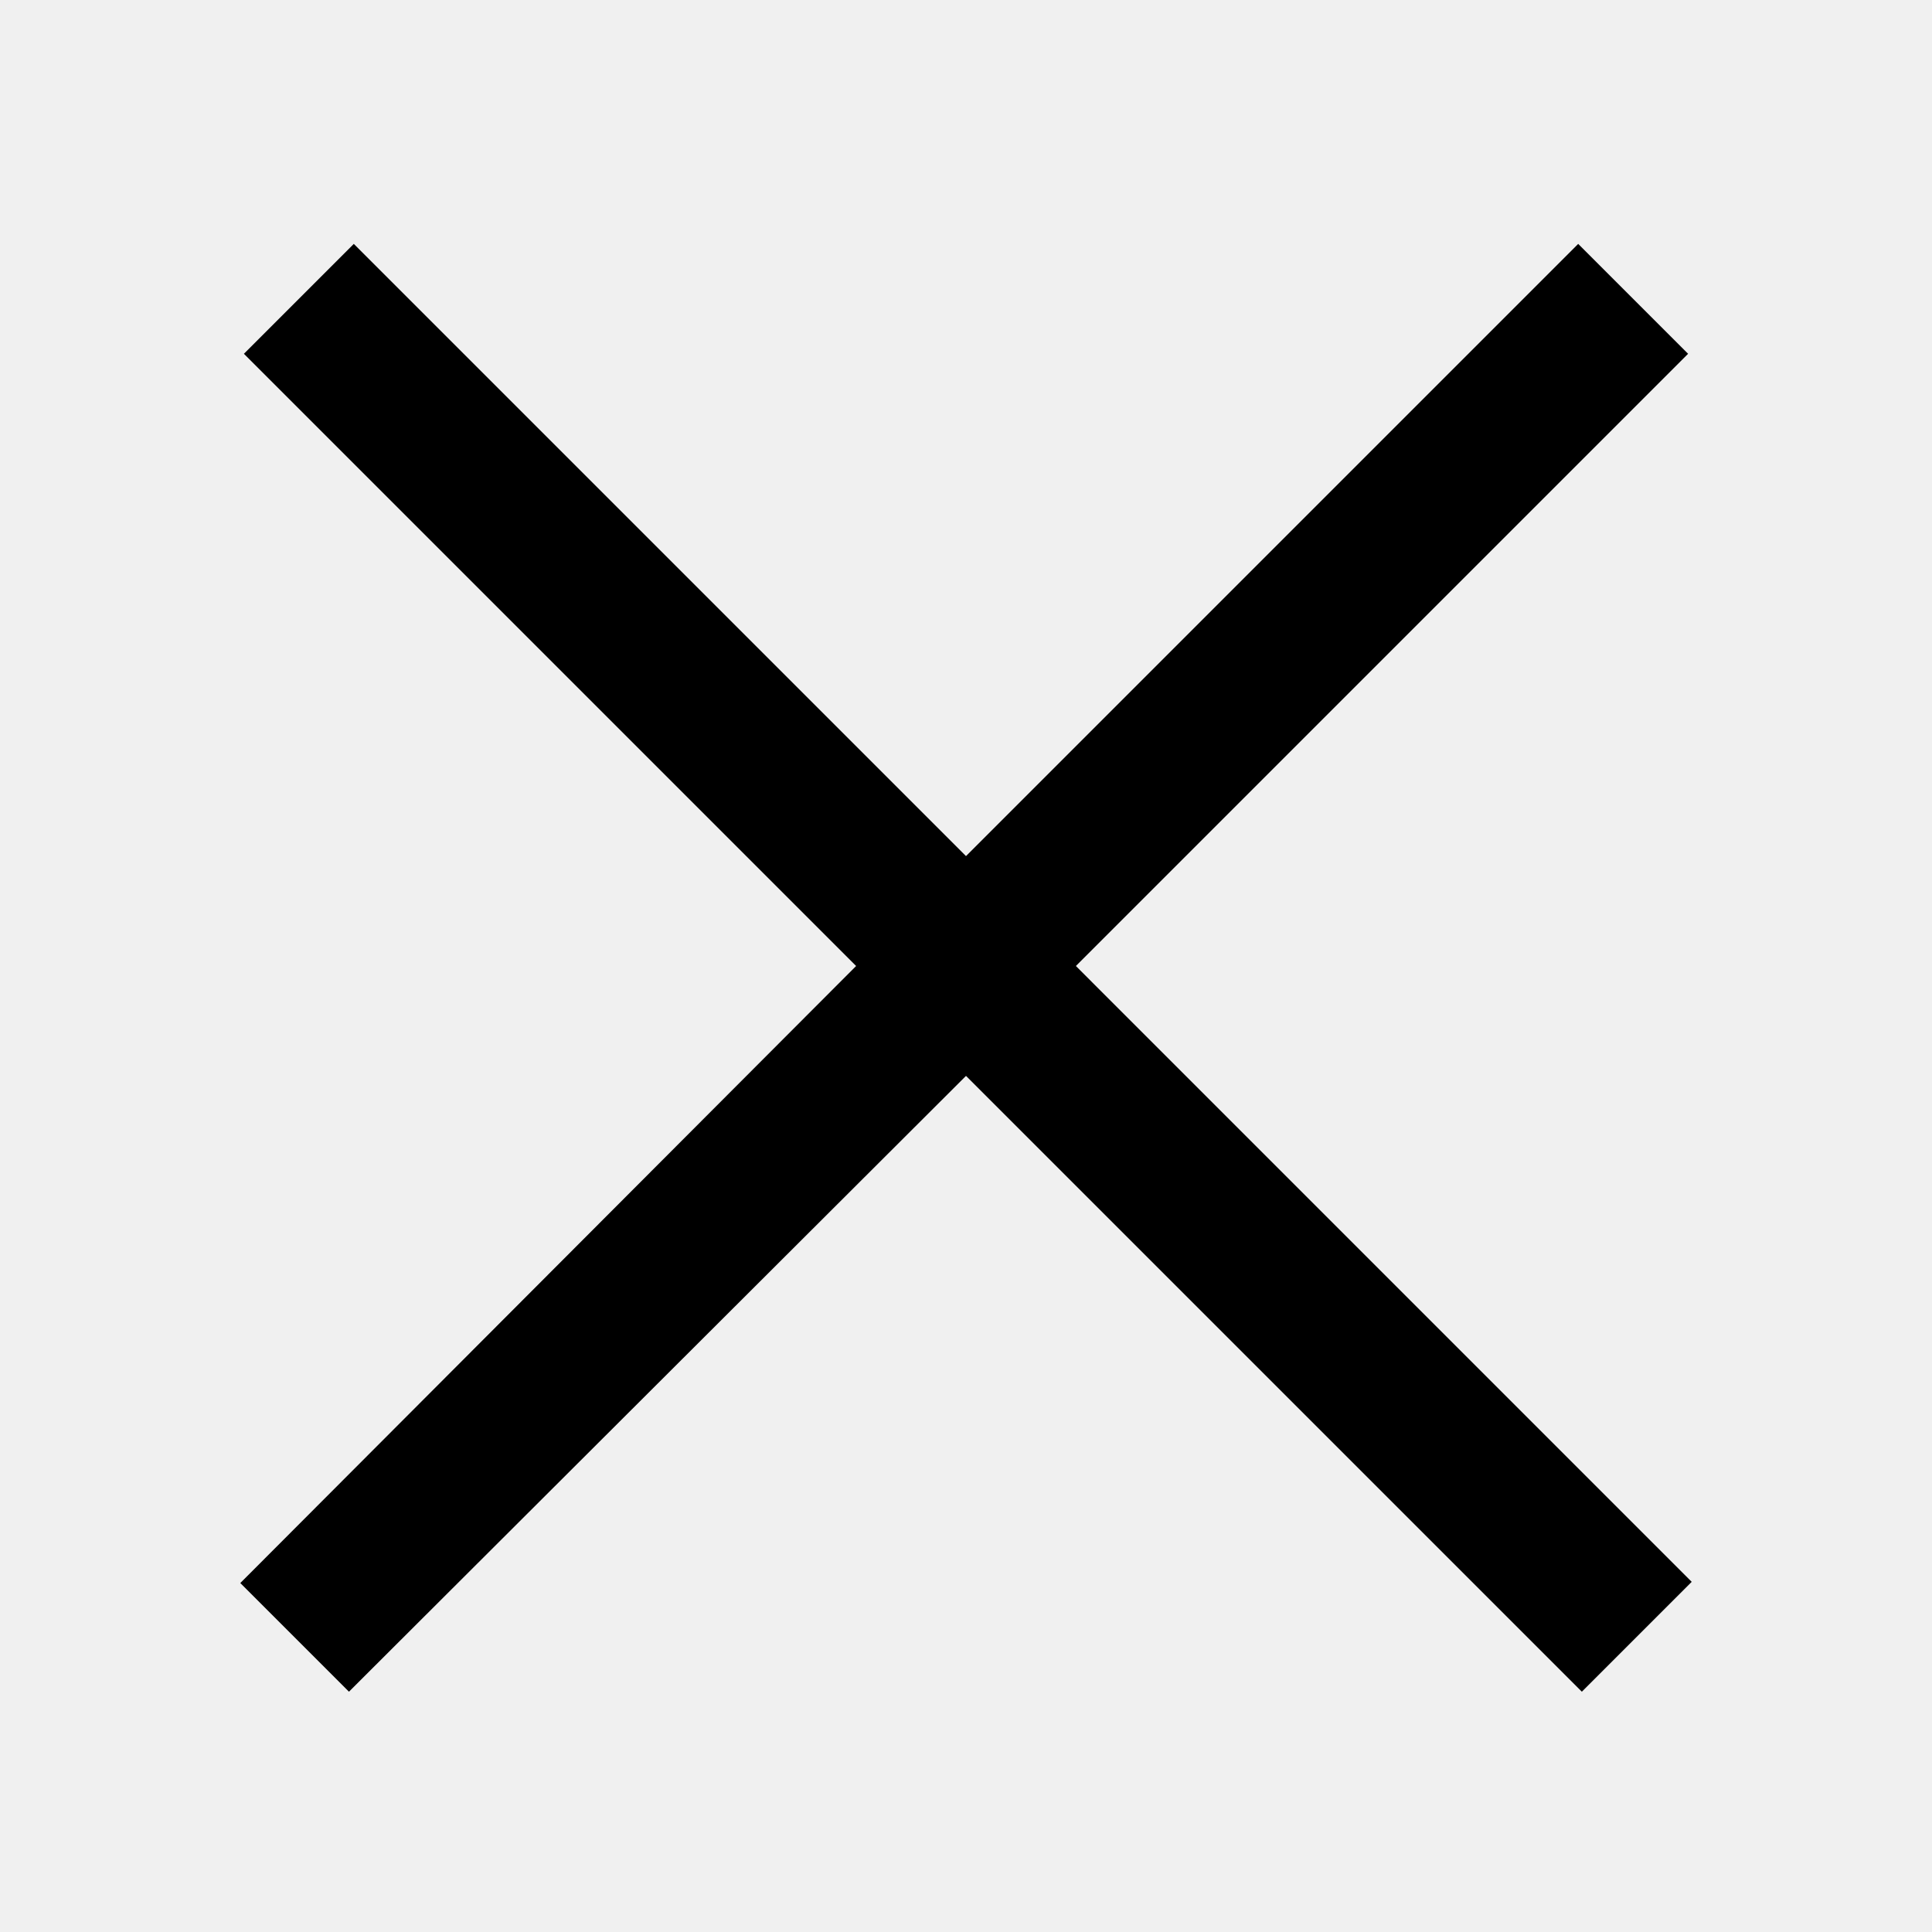
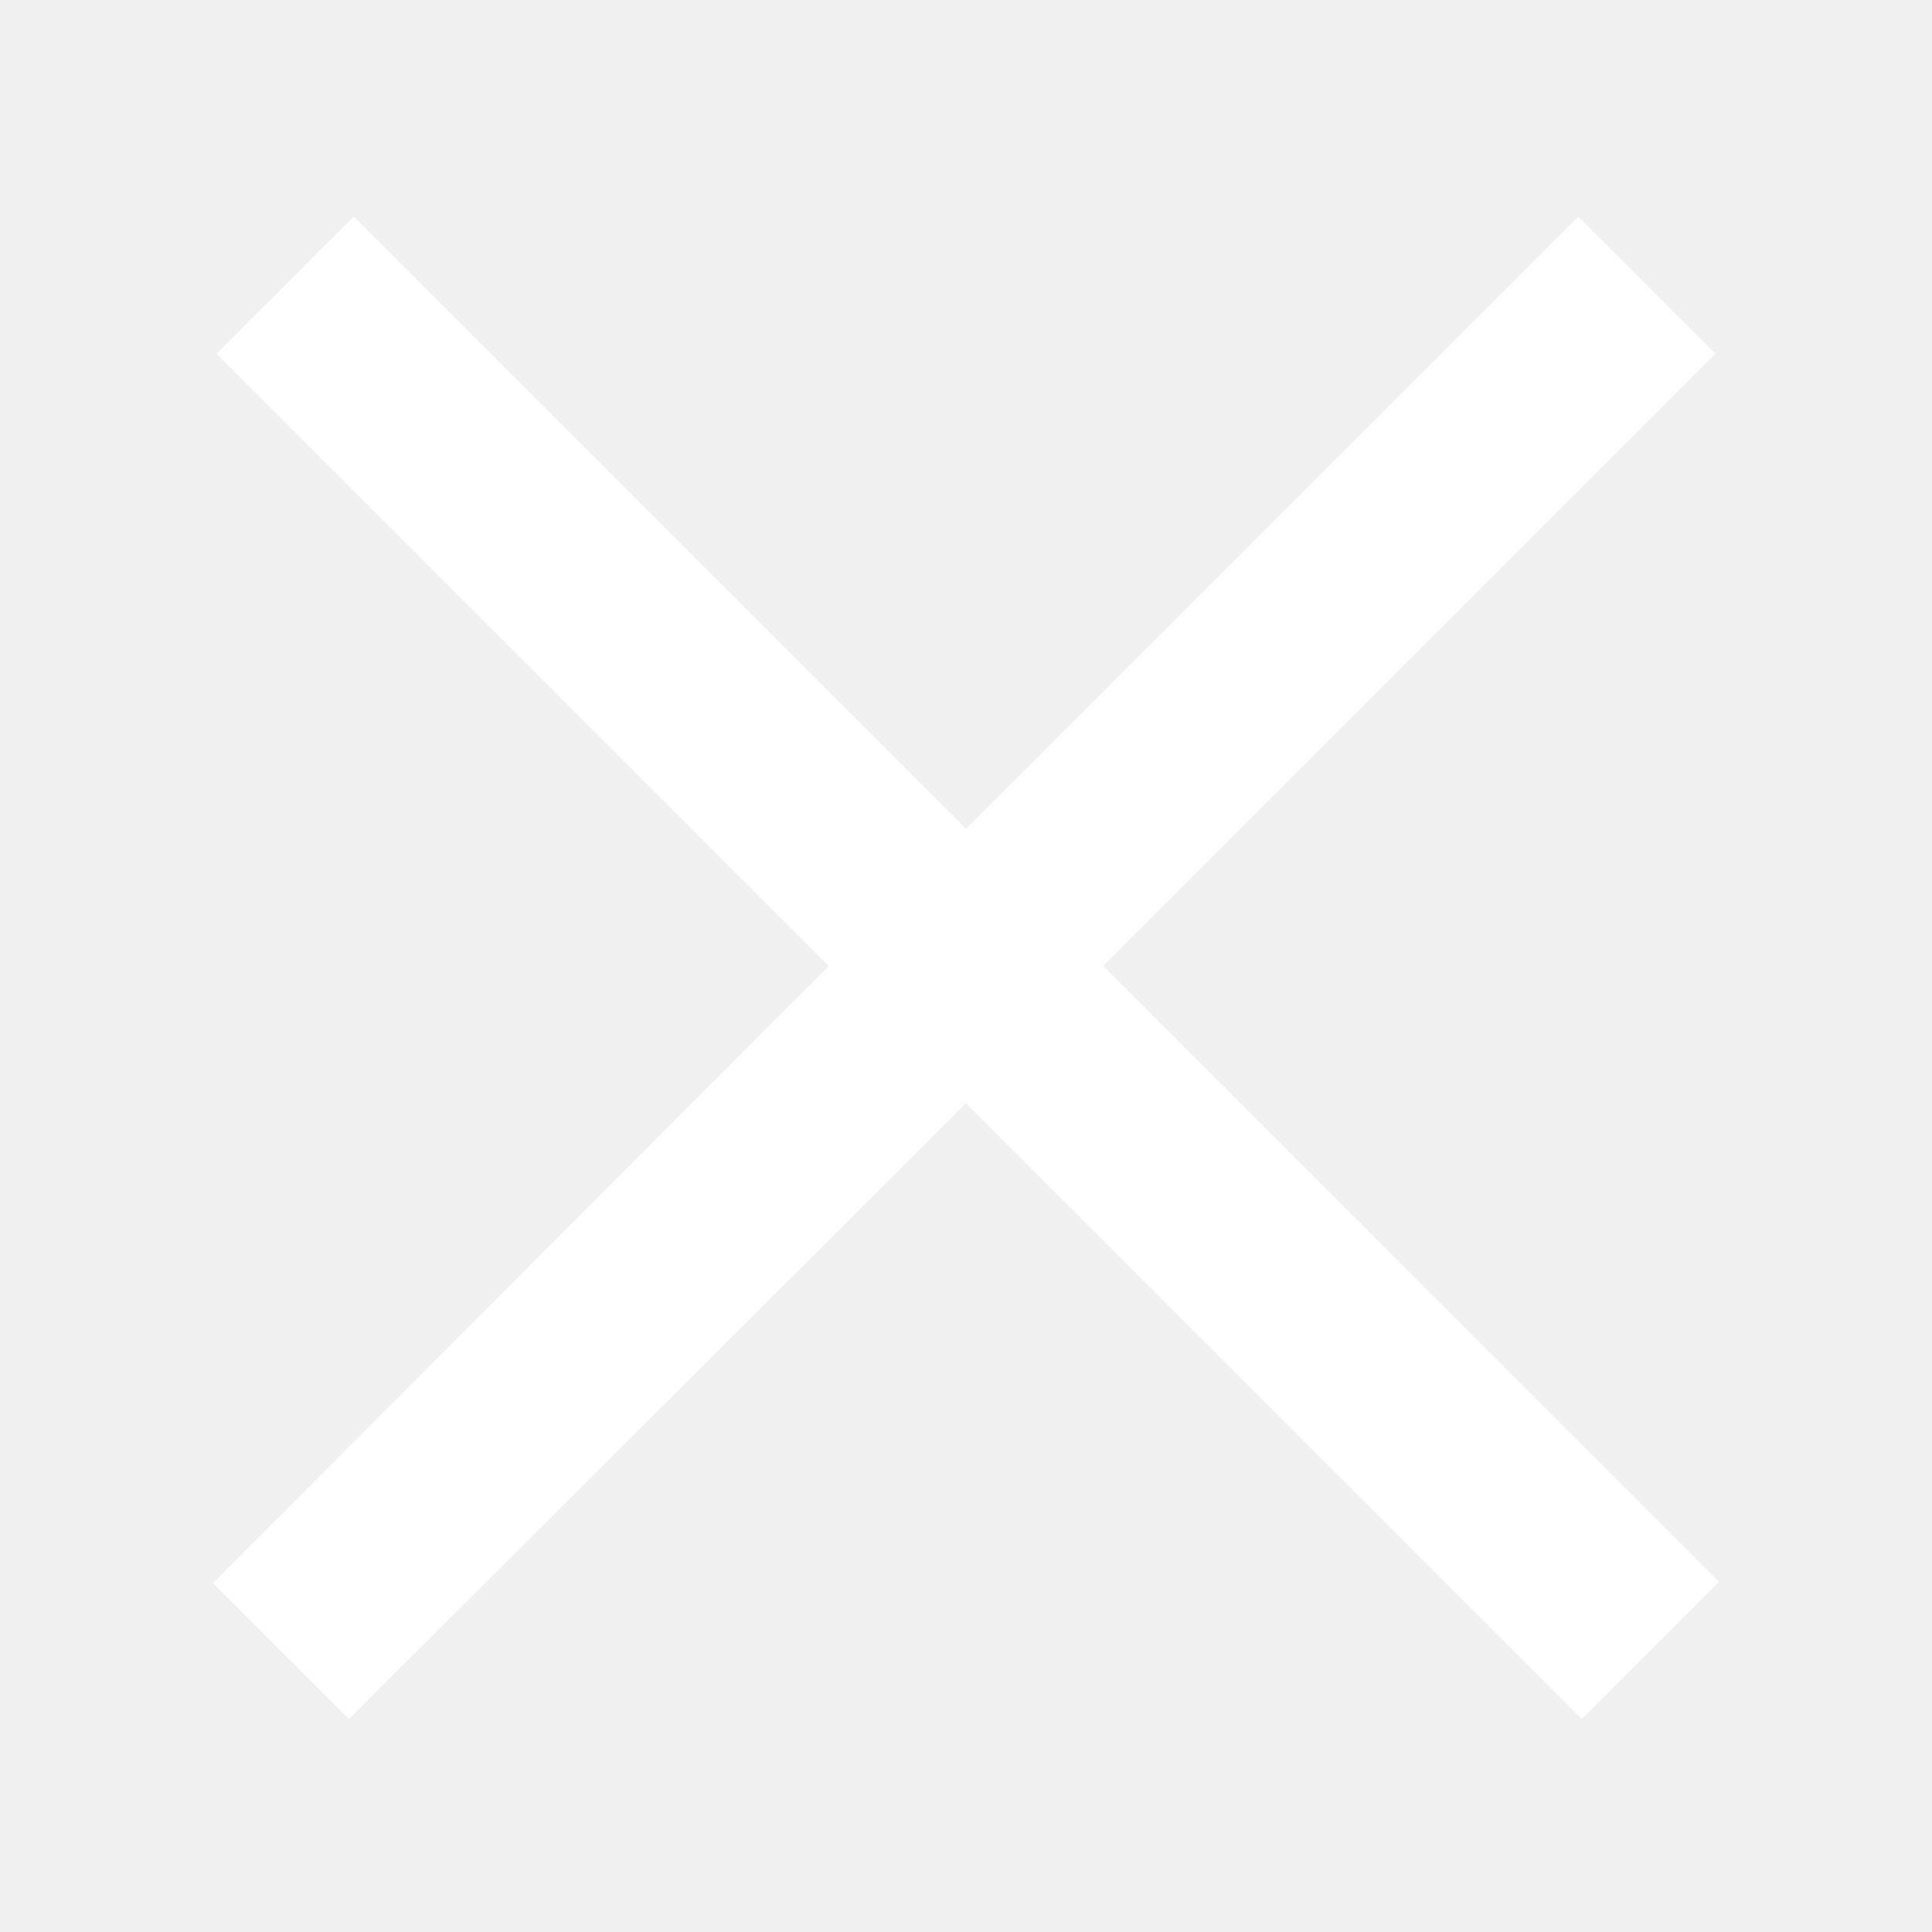
- <svg xmlns="http://www.w3.org/2000/svg" viewBox="0 0 50 50" width="50px" height="50px">
+ <svg xmlns="http://www.w3.org/2000/svg" fill="#ffffff" stroke="#ffffff" viewBox="0 0 50 50" width="50px" height="50px">
  <path d="M 9.156 6.312 L 6.312 9.156 L 22.156 25 L 6.219 40.969 L 9.031 43.781 L 25 27.844 L 40.938 43.781 L 43.781 40.938 L 27.844 25 L 43.688 9.156 L 40.844 6.312 L 25 22.156 Z" />
</svg>
